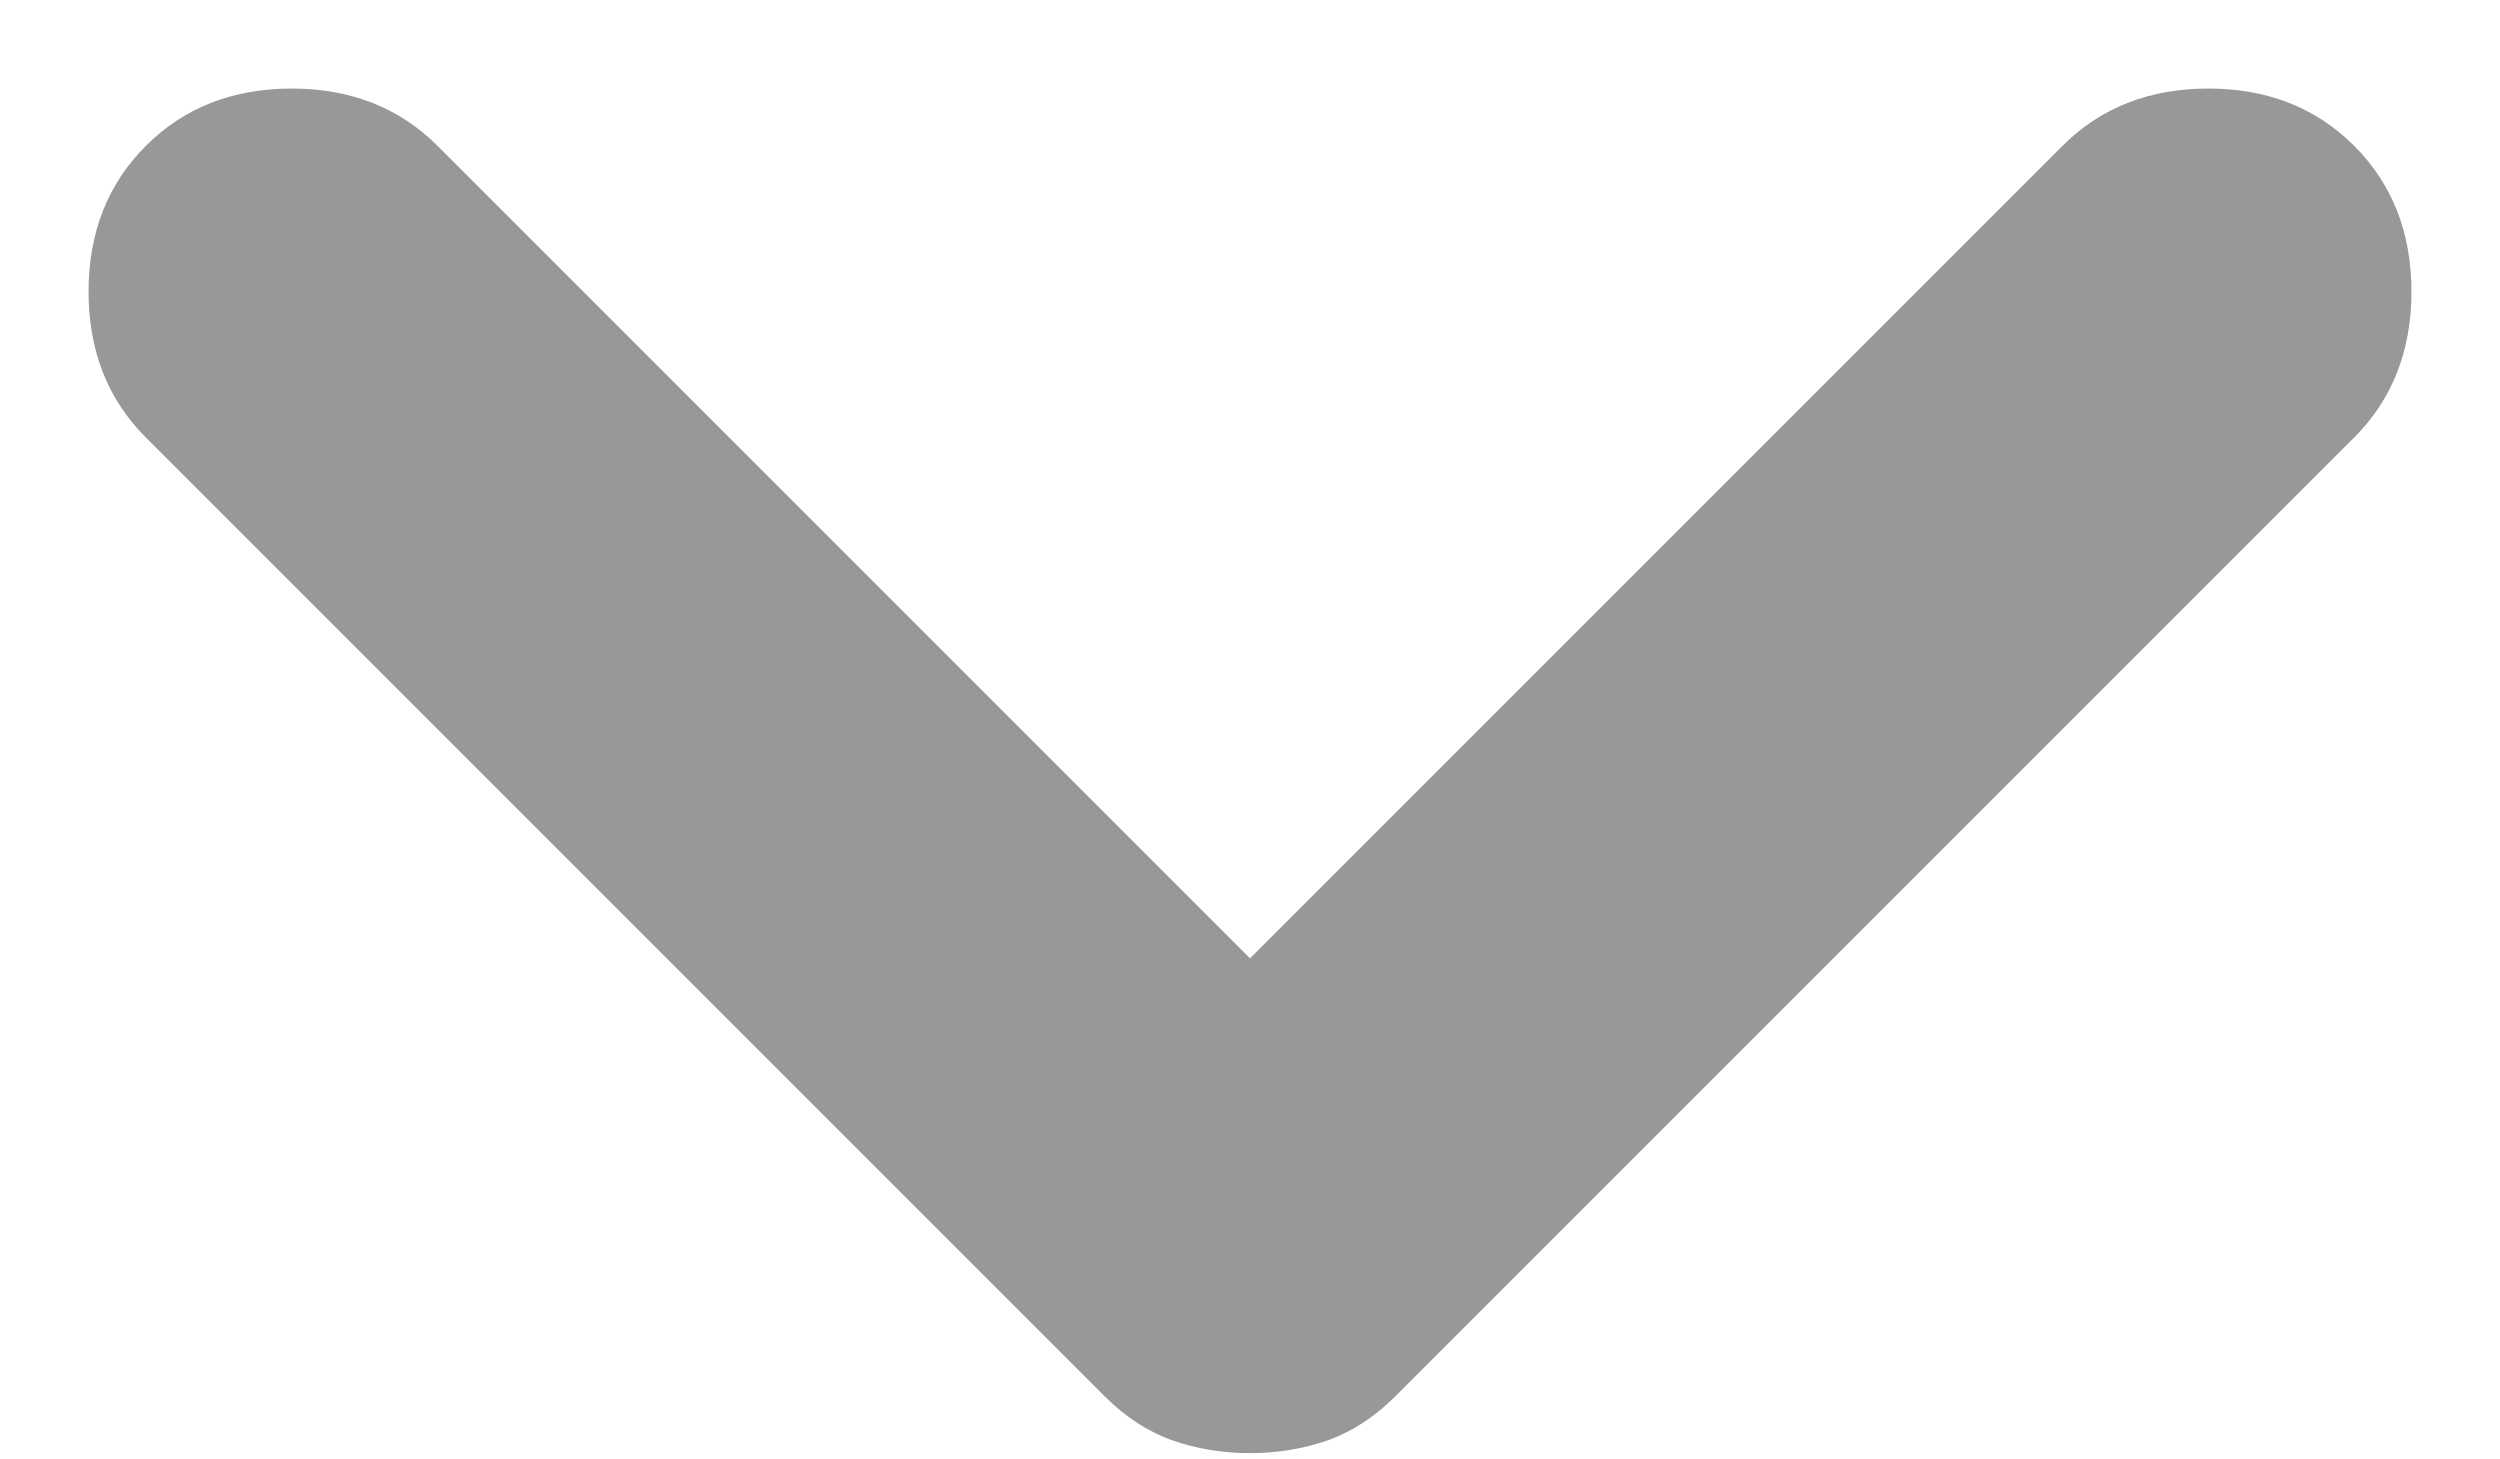
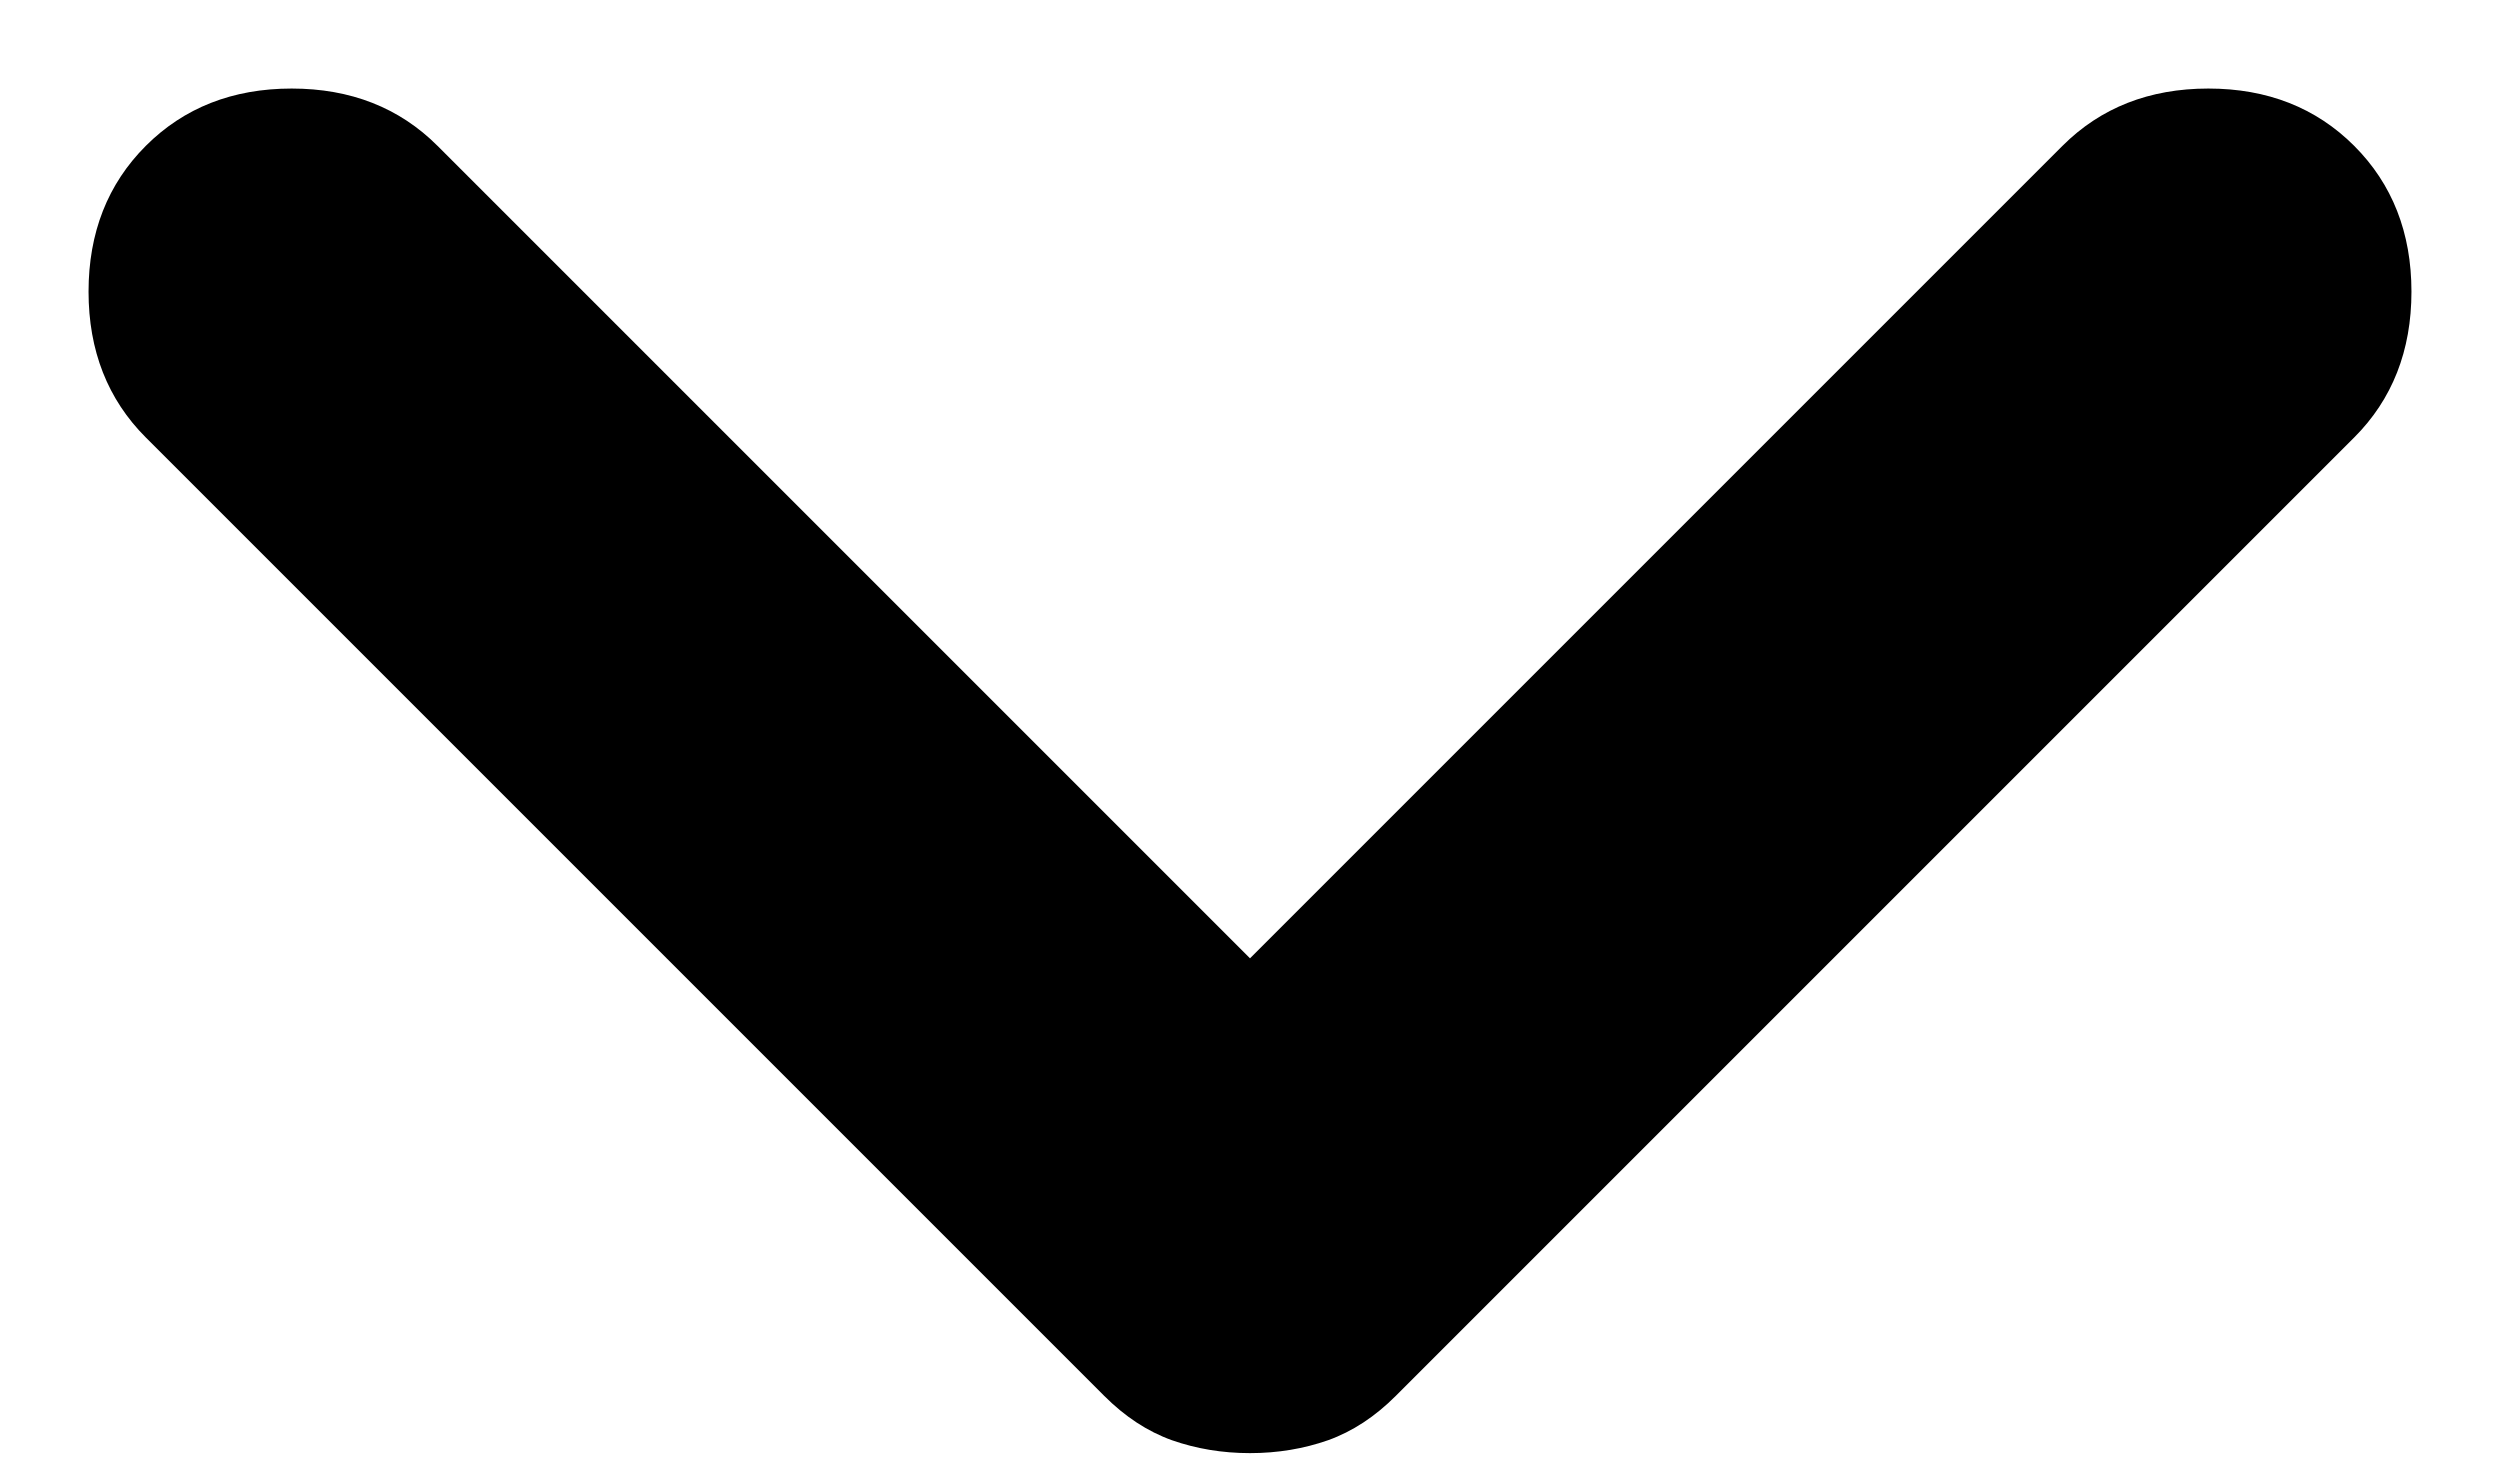
<svg xmlns="http://www.w3.org/2000/svg" width="12" height="7" viewBox="0 0 12 7" fill="none">
-   <path d="M6 6.975C5.867 6.975 5.742 6.954 5.625 6.913C5.508 6.871 5.4 6.8 5.3 6.7L0.7 2.1C0.517 1.917 0.425 1.683 0.425 1.4C0.425 1.117 0.517 0.883 0.7 0.7C0.883 0.517 1.117 0.425 1.4 0.425C1.683 0.425 1.917 0.517 2.1 0.7L6 4.6L9.9 0.7C10.083 0.517 10.317 0.425 10.6 0.425C10.883 0.425 11.117 0.517 11.3 0.7C11.483 0.883 11.575 1.117 11.575 1.4C11.575 1.683 11.483 1.917 11.3 2.1L6.7 6.7C6.6 6.8 6.492 6.871 6.375 6.913C6.258 6.954 6.133 6.975 6 6.975Z" fill="#999898" />
+   <path d="M6 6.975C5.867 6.975 5.742 6.954 5.625 6.913C5.508 6.871 5.4 6.8 5.3 6.7L0.7 2.1C0.517 1.917 0.425 1.683 0.425 1.4C0.425 1.117 0.517 0.883 0.7 0.7C0.883 0.517 1.117 0.425 1.4 0.425C1.683 0.425 1.917 0.517 2.1 0.7L6 4.6L9.9 0.7C10.083 0.517 10.317 0.425 10.6 0.425C10.883 0.425 11.117 0.517 11.3 0.7C11.483 0.883 11.575 1.117 11.575 1.4C11.575 1.683 11.483 1.917 11.3 2.1L6.7 6.7C6.6 6.8 6.492 6.871 6.375 6.913C6.258 6.954 6.133 6.975 6 6.975Z" fill="currentColor" />
</svg>
